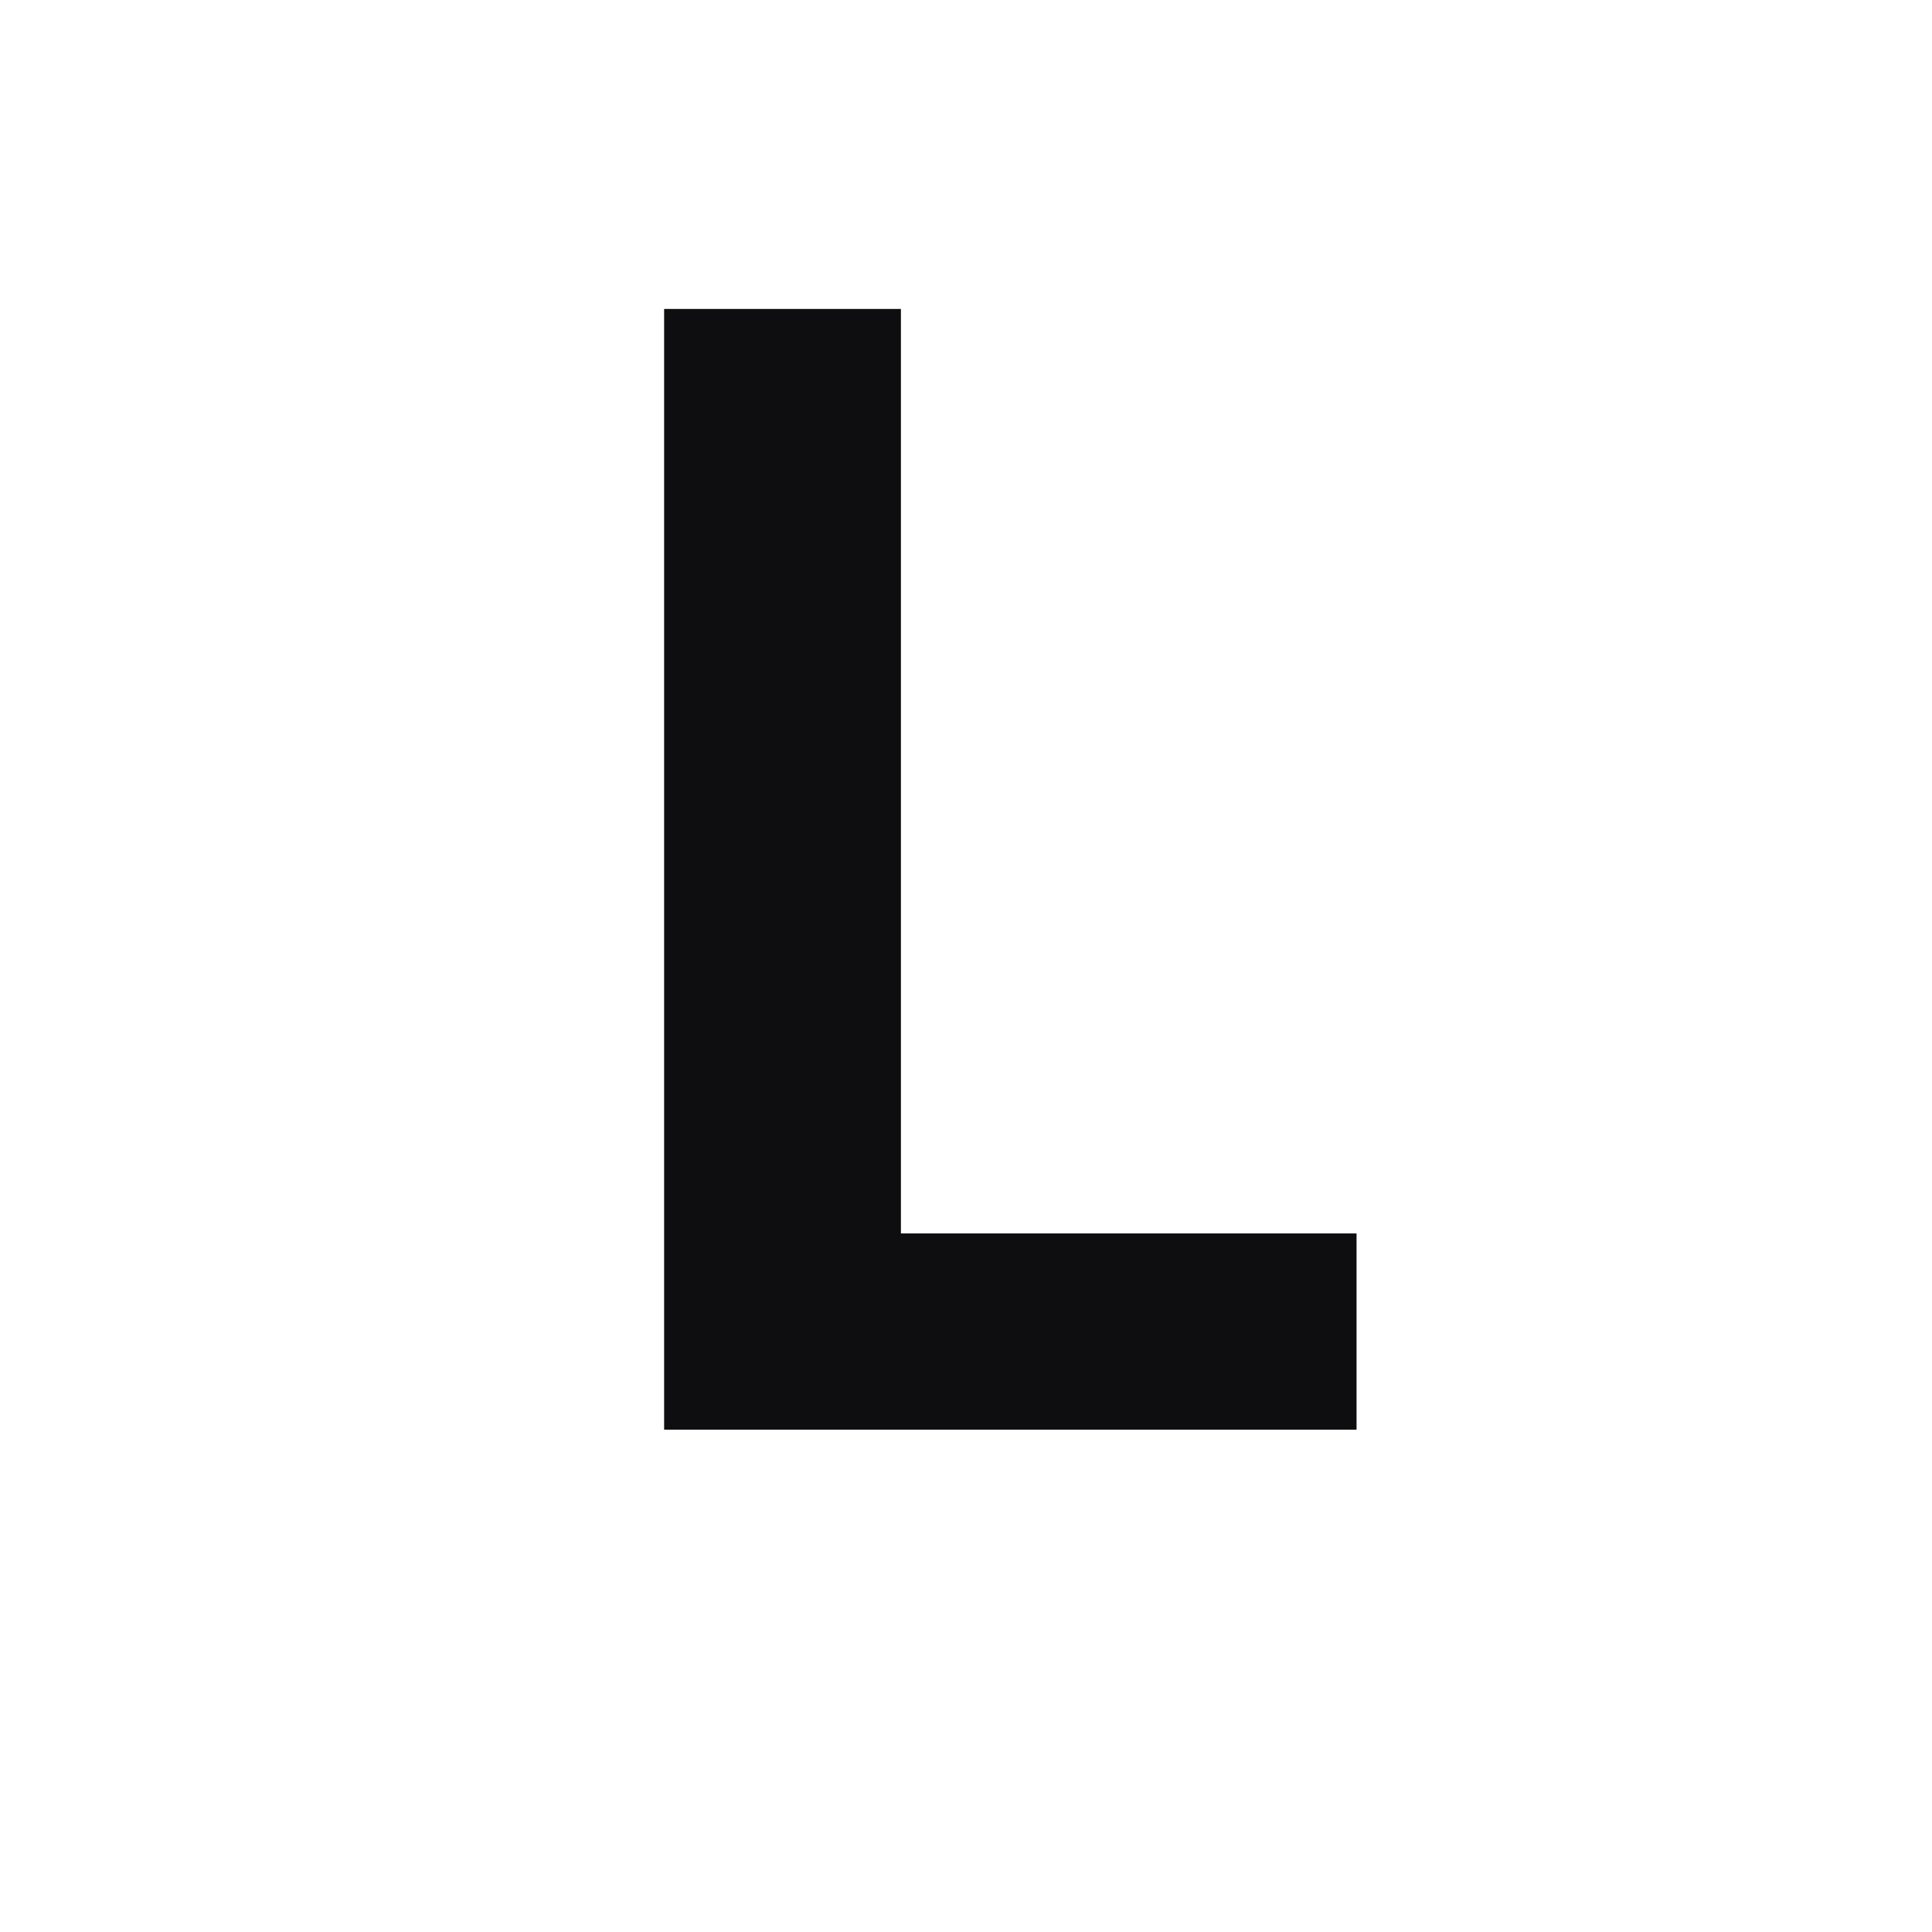
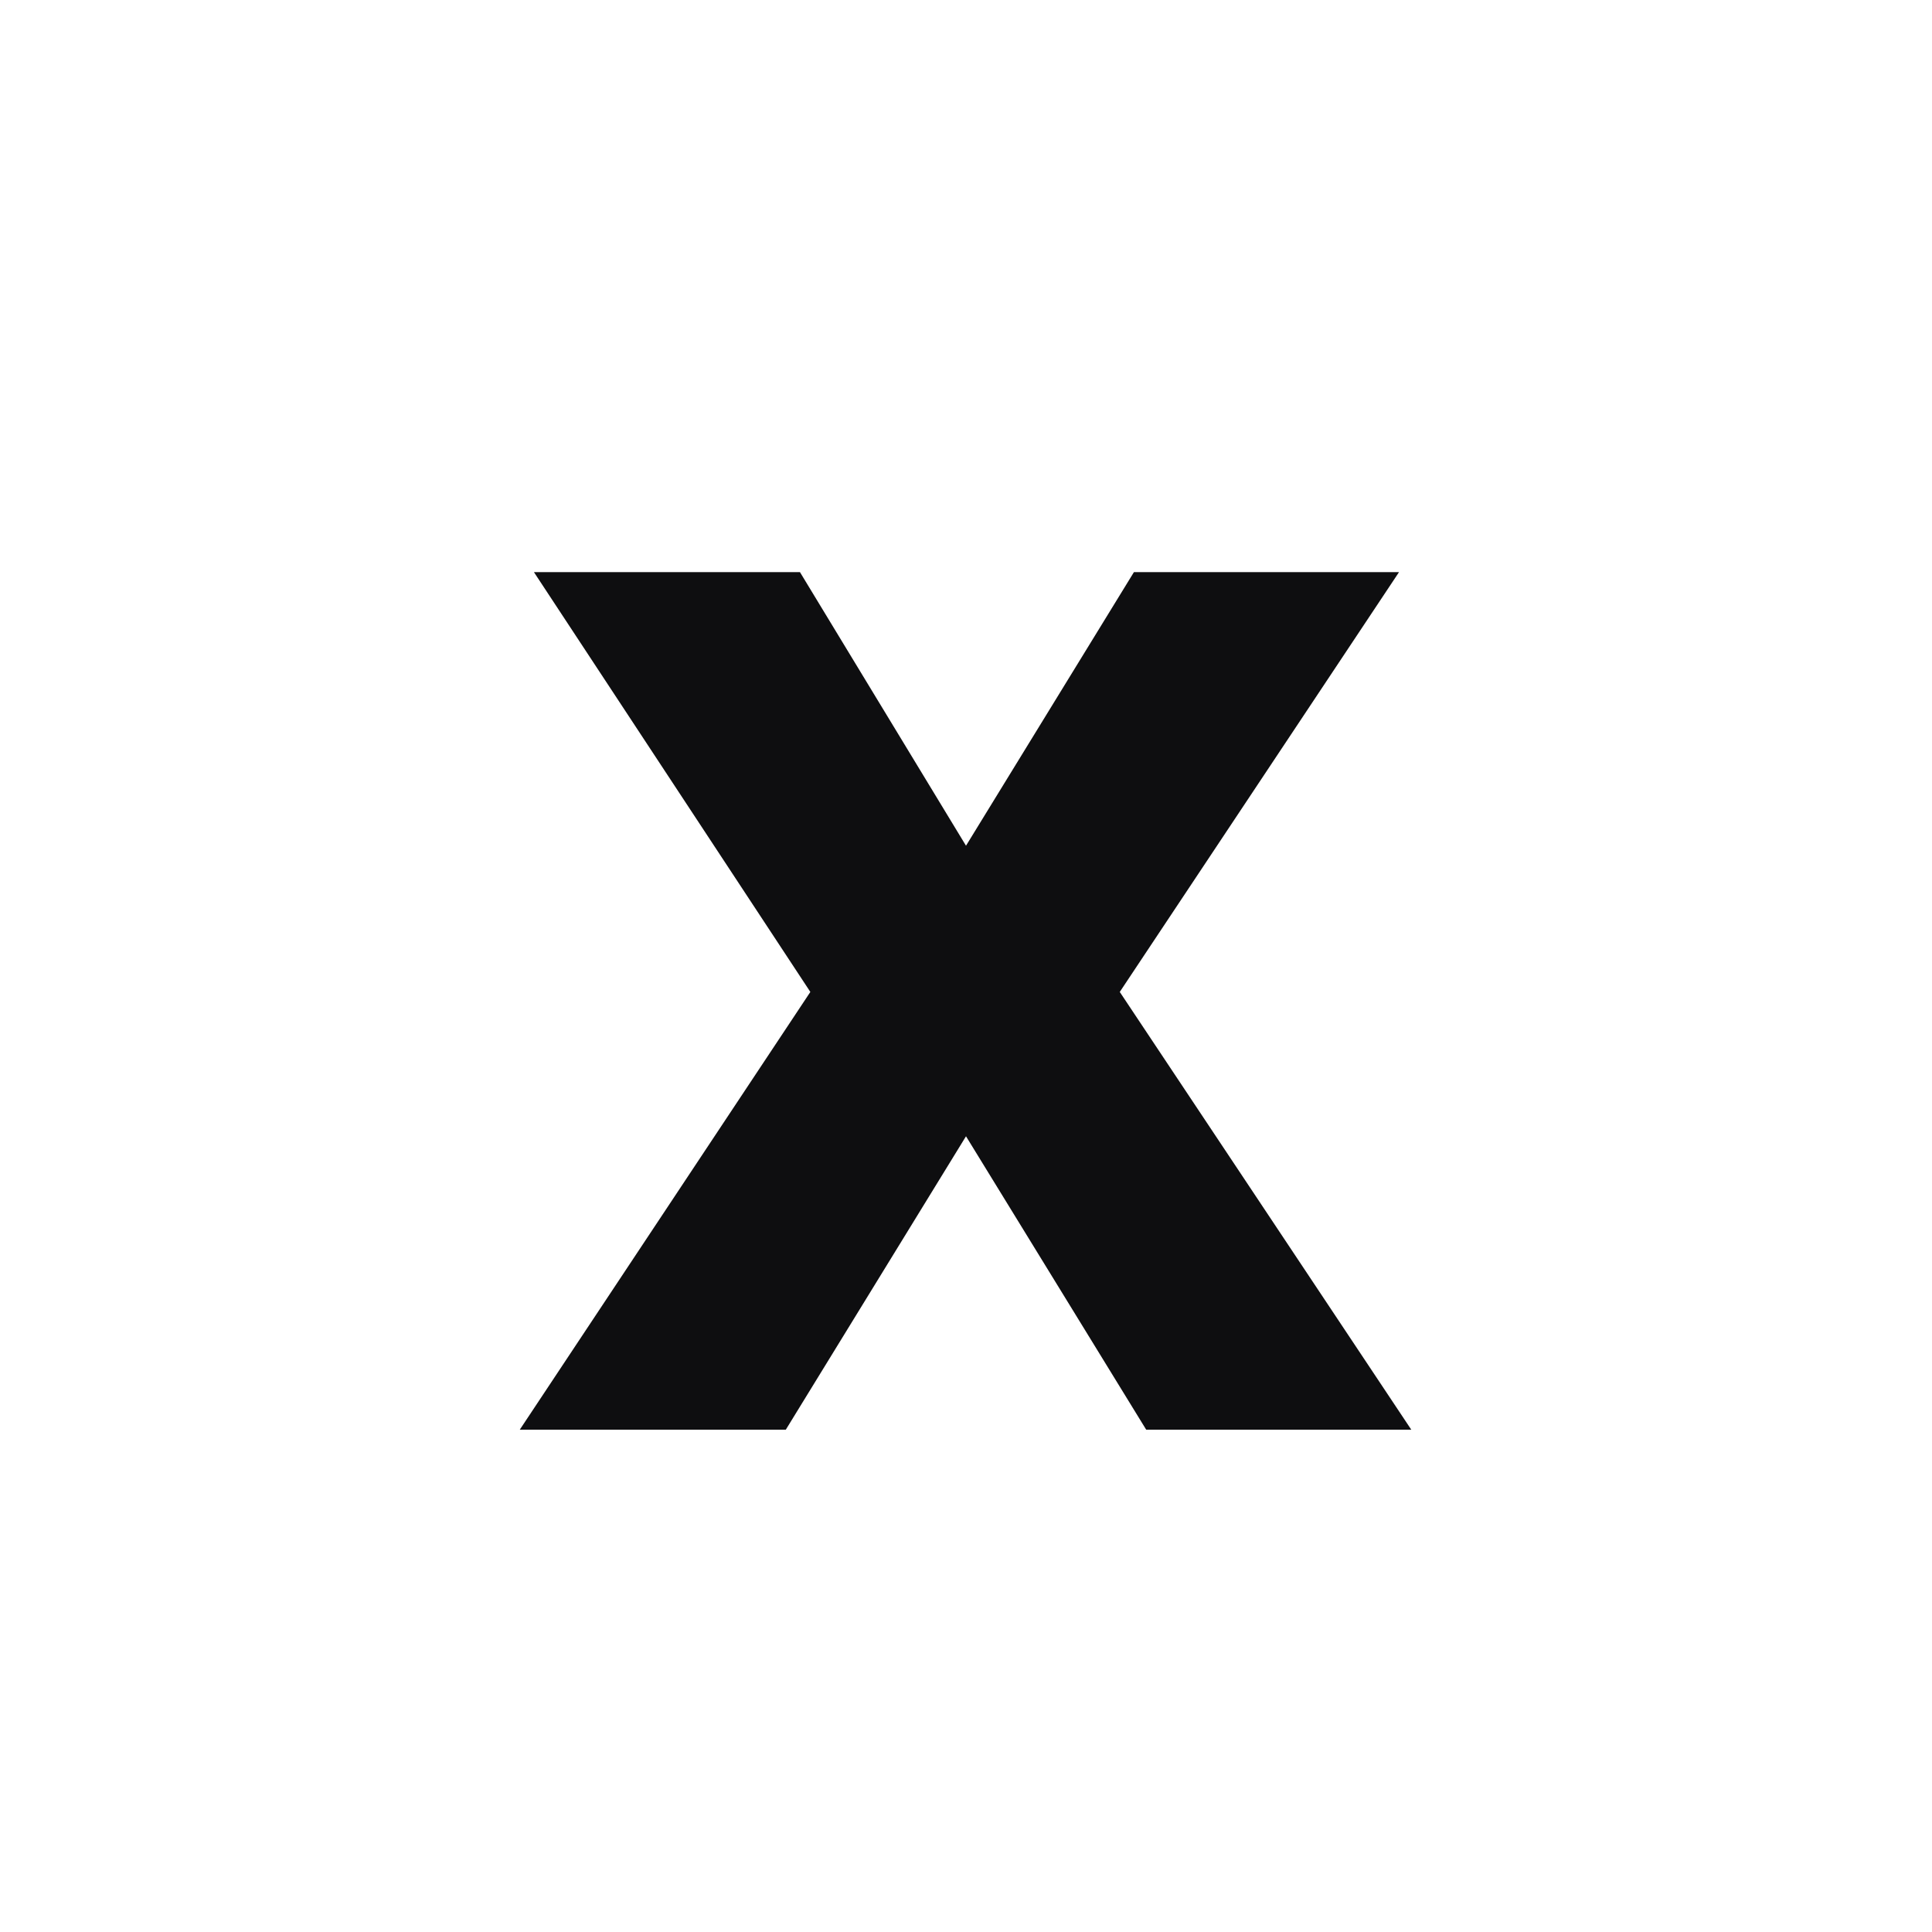
<svg xmlns="http://www.w3.org/2000/svg" width="32" height="32" viewBox="0 0 32 32">
-   <text x="50%" y="74%" text-anchor="middle" font-family="'IBM Plex Sans',system-ui,sans-serif" font-weight="700" font-size="26" fill="#0e0e10" letter-spacing="-0.8">L</text>
+   <text x="50%" y="74%" text-anchor="middle" font-family="'IBM Plex Sans',system-ui,sans-serif" font-weight="700" font-size="26" fill="#0e0e10">x</text>
</svg>
